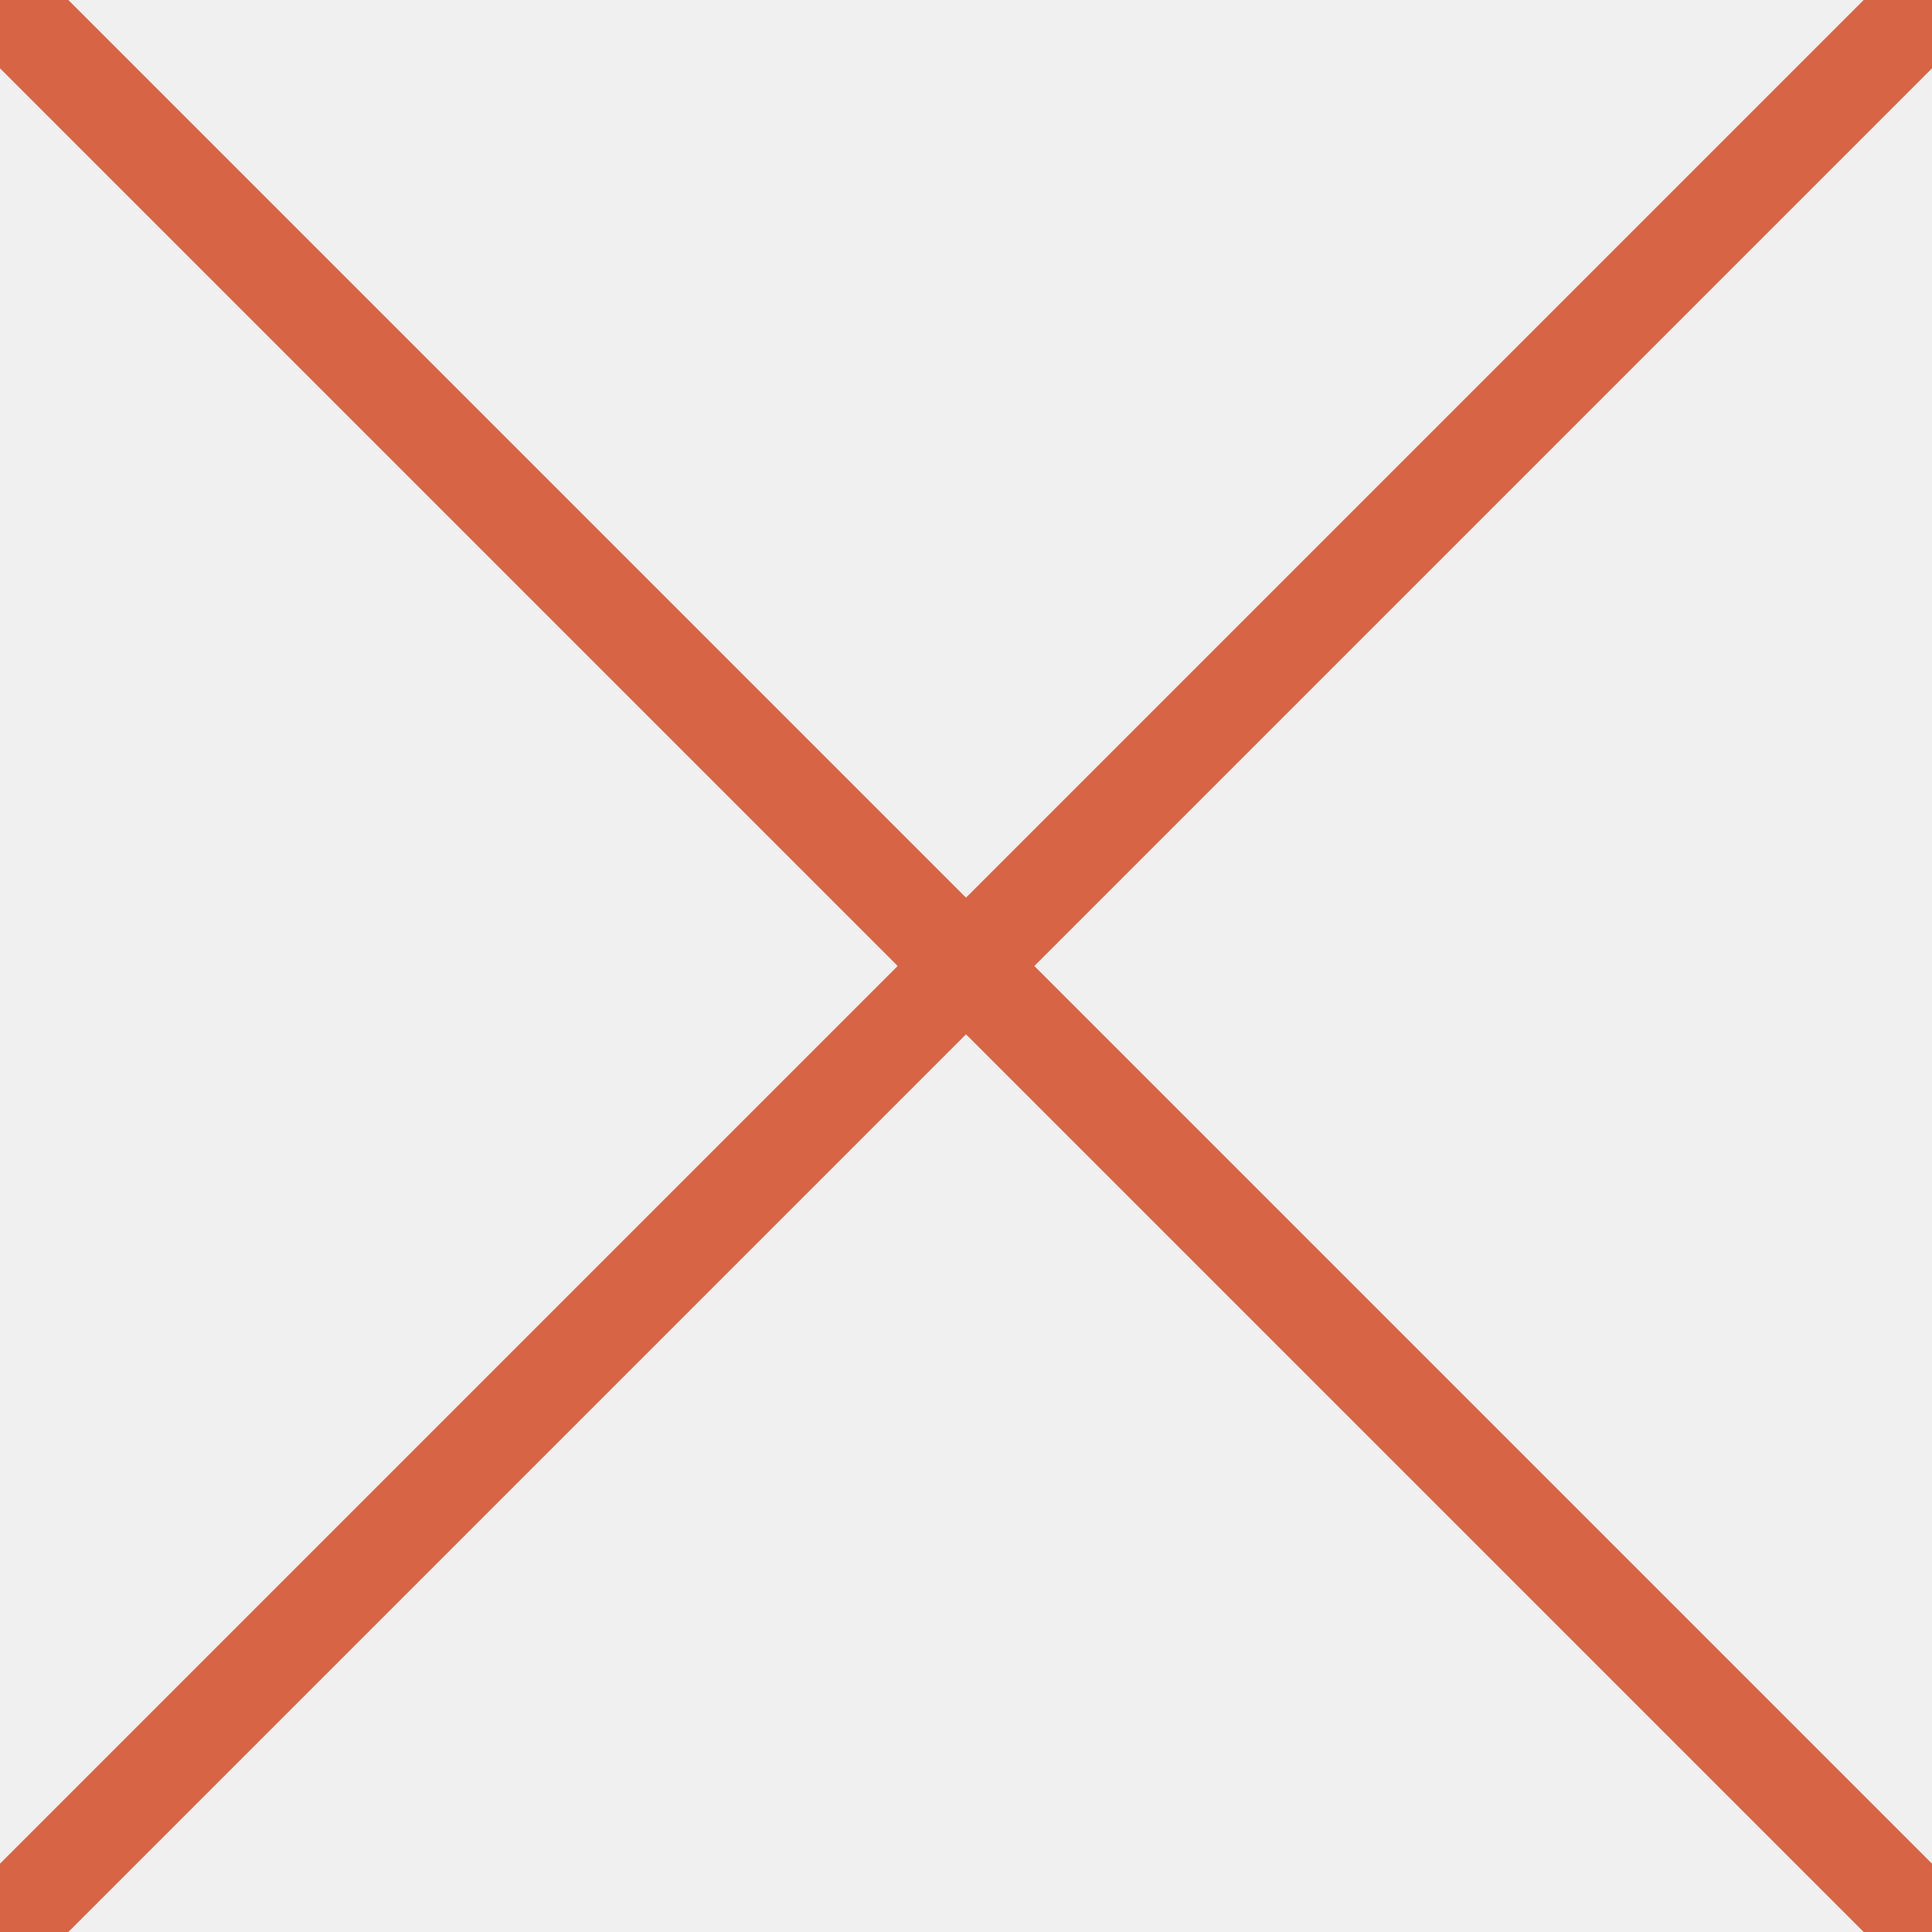
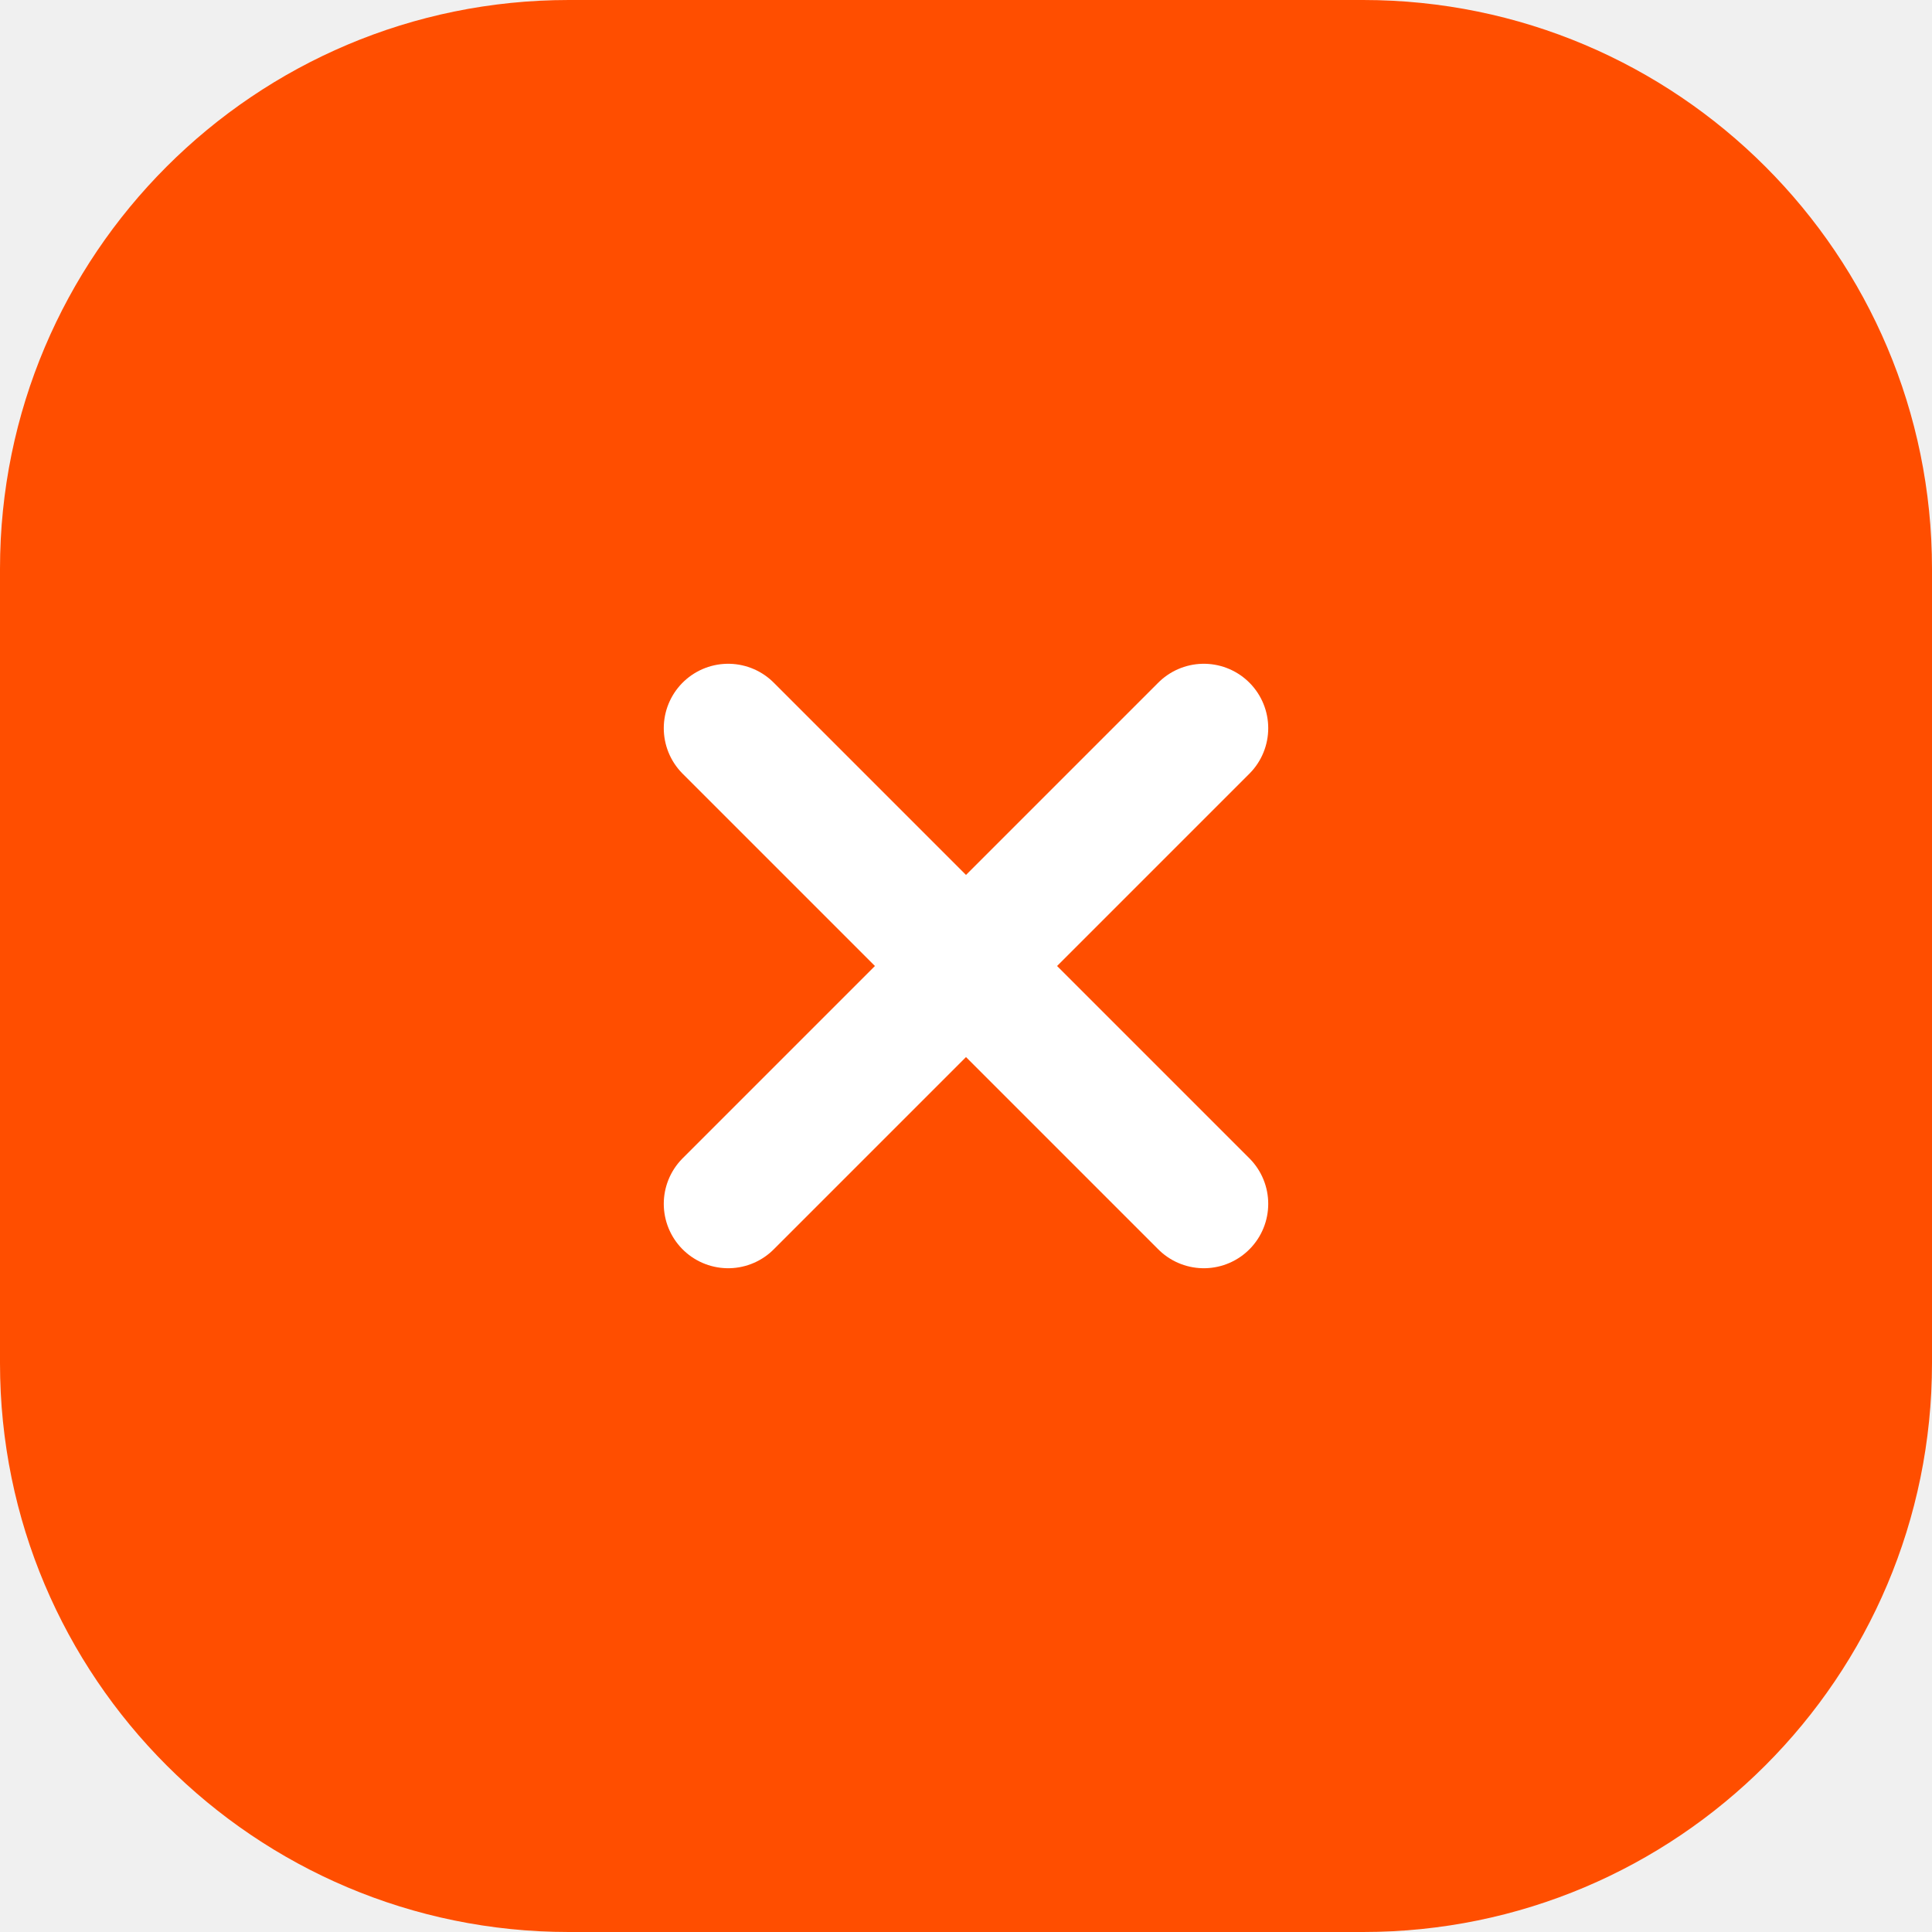
- <svg xmlns="http://www.w3.org/2000/svg" version="1.1" id="Слой_1" x="0px" y="0px" viewBox="0 0 40 40" style="enable-background:new 0 0 40 40;" xml:space="preserve">
+ <svg xmlns="http://www.w3.org/2000/svg" version="1.1" id="Векторный_смарт-объект_xA0_Изображение_1_" x="0px" y="0px" viewBox="0 0 30 30" style="enable-background:new 0 0 30 30;" xml:space="preserve">
  <style type="text/css">
- 	.st0{fill:none;stroke:#D76444;stroke-width:2;stroke-miterlimit:10;}
+ 	.st0{fill:#ff4e00;}
+ 	.st1{fill:none;stroke:#FFFFFF;stroke-width:2;stroke-linecap:round;stroke-linejoin:round;stroke-miterlimit:10;}
</style>
-   <line class="st0" x1="0" y1="40" x2="40" y2="0" />
-   <line class="st0" x1="40" y1="40" x2="0" y2="0" />
+   <path class="st0" d="M8.833,0h12.333C26.045,0,30,3.955,30,8.833v12.333  C30,26.045,26.045,30,21.167,30H8.833C3.955,30,0,26.045,0,21.167V8.833  C0,3.955,3.955,0,8.833,0z" />
+   <line class="st1" x1="11.307" y1="18.693" x2="18.693" y2="11.307" />
+   <line class="st1" x1="11.307" y1="11.307" x2="18.693" y2="18.693" />
</svg>
